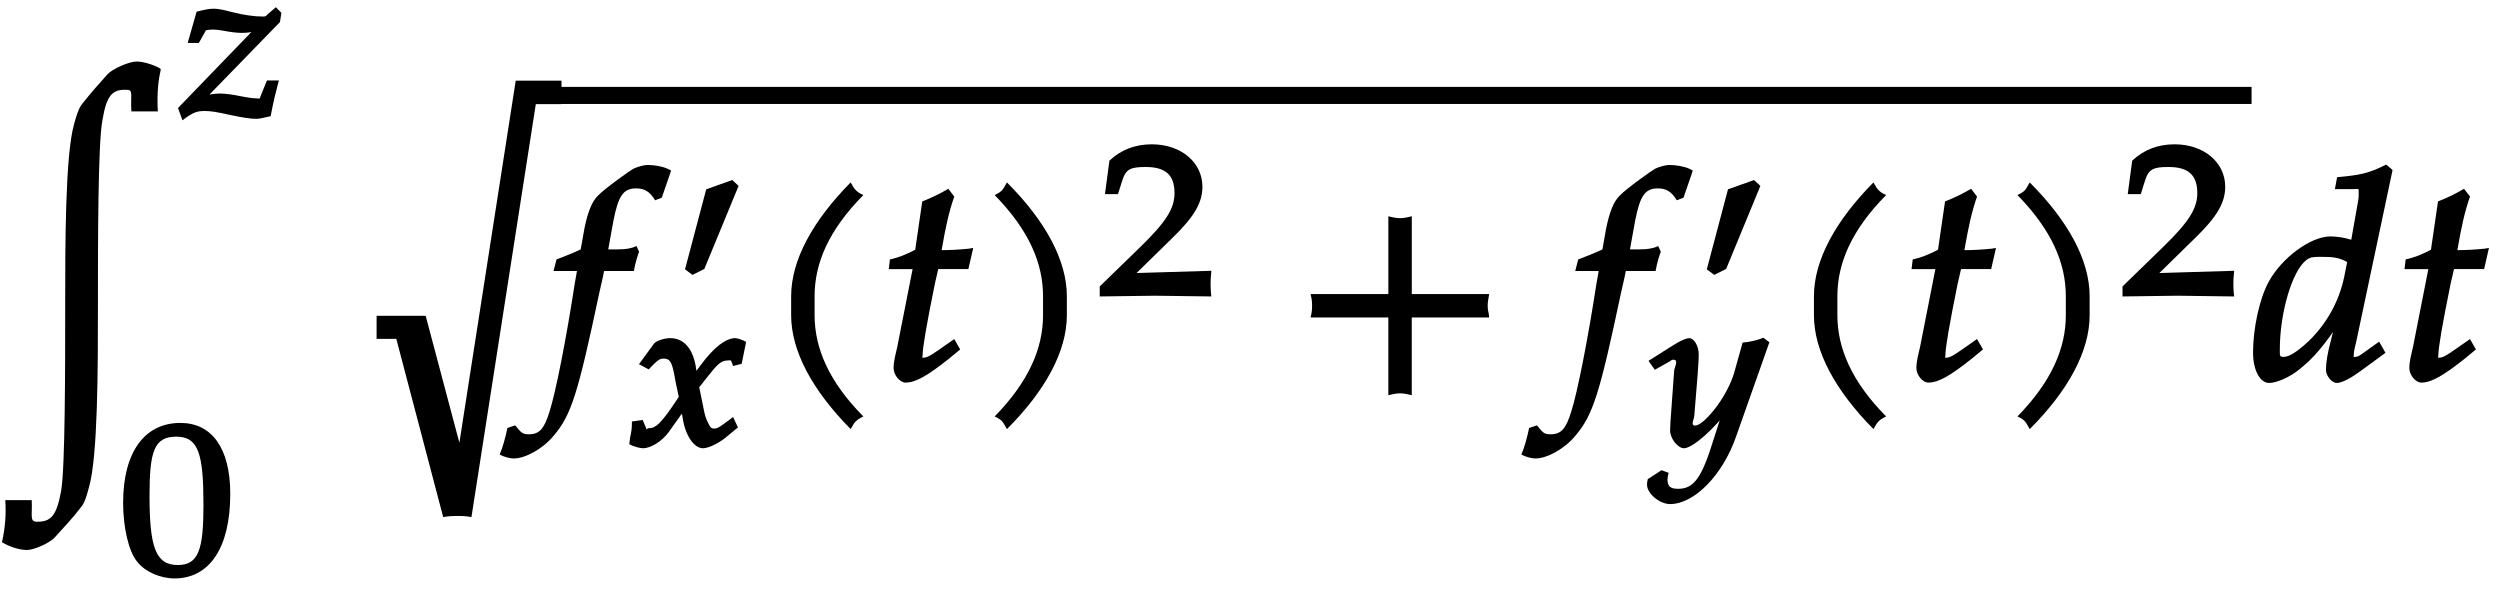
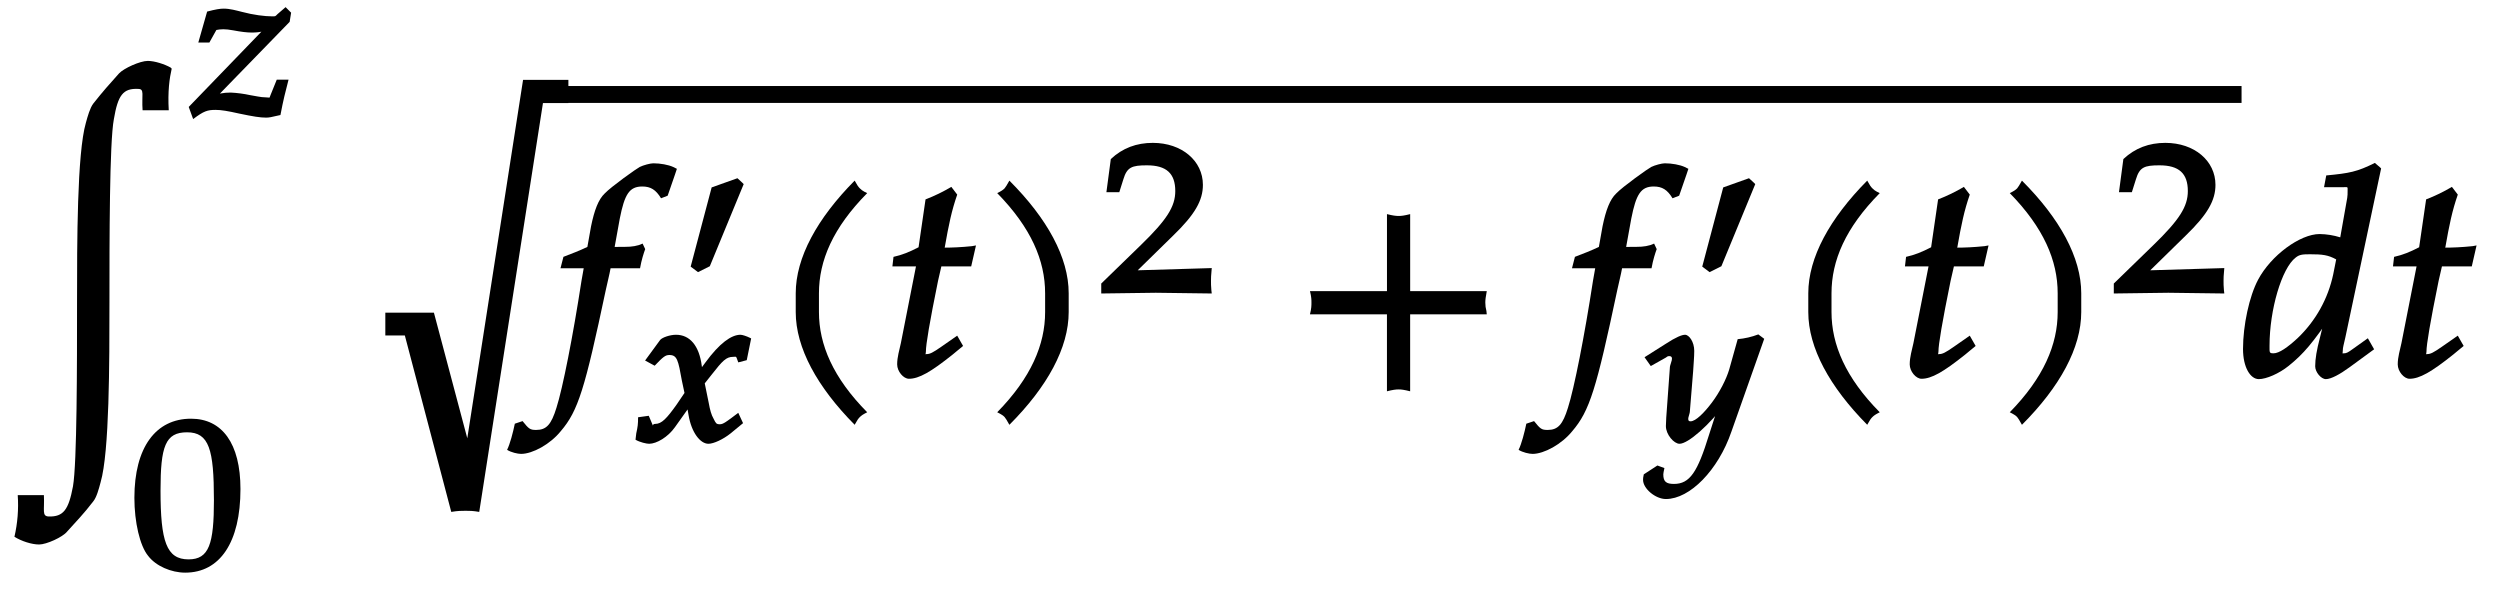
- <svg xmlns="http://www.w3.org/2000/svg" xmlns:xlink="http://www.w3.org/1999/xlink" width="140" height="25pt" viewBox="0 0 105 25">
+ <svg xmlns="http://www.w3.org/2000/svg" xmlns:xlink="http://www.w3.org/1999/xlink" width="140" height="33px" viewBox="0 0 105 25">
  <defs>
    <symbol overflow="visible" id="a">
      <path d="M7.422-13.094c-.25-.14-.672-.281-.969-.281-.328 0-1.016.313-1.219.531-.406.453-.687.766-1.093 1.281-.141.188-.235.532-.313.813-.375 1.297-.375 5.078-.375 7.625 0 2.61 0 6.813-.172 7.797-.187 1-.406 1.297-1.031 1.281-.297-.016-.172-.25-.203-.906H.937a5.986 5.986 0 01-.14 1.766c.297.187.734.328 1.047.328.312 0 1-.313 1.187-.547.406-.453.703-.75 1.11-1.282.14-.171.234-.515.312-.812.375-1.281.375-5.063.375-7.625 0-2.594 0-6.813.188-7.781.171-1.016.39-1.313 1.03-1.281.282 0 .141.25.188.906h1.11c-.047-.797.031-1.36.125-1.766zm0 0" />
    </symbol>
    <symbol overflow="visible" id="d">
      <path d="M9.063-11.61v-.843H7.14L4.67 3.422h.282l-1.594-6H1.297v.969h.828l1.969 7.484c.281-.047.437-.047.61-.047.155 0 .312 0 .577.047l2.703-17.344h1.079zm0 0" />
    </symbol>
    <symbol overflow="visible" id="e">
      <path d="M4.938-8.875c-.204-.094-.547-.156-.844-.156-.125 0-.422.078-.578.156-.125.063-1.204.828-1.485 1.125-.265.25-.437.703-.578 1.39l-.156.876c-.36.171-.61.265-1.016.421l-.125.485h.985l-.094.531C.687-1.703.25.516-.016 1.343c-.218.704-.421.938-.859.938-.266 0-.313-.047-.578-.375l-.328.11c-.078.375-.203.859-.328 1.109.171.11.453.172.593.172.485 0 1.235-.406 1.688-.969.734-.86 1.016-1.781 1.906-5.984.063-.297.156-.656.203-.922h1.25c.063-.36.156-.64.219-.813l-.11-.234-.156.063c-.28.078-.406.078-1 .078h-.03l.218-1.204c.203-1.03.406-1.359.953-1.359.36 0 .578.14.797.5l.281-.11.313-.905.078-.235zm0 0" />
    </symbol>
    <symbol overflow="visible" id="h">
      <path d="M4.203-7.828a.735.735 0 01-.187-.14c-.063-.063-.11-.126-.22-.329-1.593 1.61-2.5 3.266-2.5 4.781v.797c0 1.516.907 3.172 2.5 4.781.11-.203.157-.265.22-.328.062-.062.125-.109.312-.203C2.875.063 2.281-1.344 2.281-2.719v-.797c0-1.39.594-2.78 2.047-4.25zm0 0" />
    </symbol>
    <symbol overflow="visible" id="i">
      <path d="M3.703-5.516c-.453.047-.86.063-1.156.063.172-.984.297-1.578.531-2.25l-.25-.328a7.16 7.16 0 01-1.094.531l-.296 2.031c-.391.203-.704.328-1.063.407l-.047.406h1l-.64 3.25C.625-1.11.53-.813.53-.5c0 .297.266.61.5.61.422 0 .922-.282 1.86-1.032.218-.172.14-.125.437-.36l-.25-.437-.672.469c-.36.25-.484.313-.625.313-.093 0-.031.046-.031-.11 0-.297.156-1.234.516-3l.14-.61h1.266l.203-.89zm0 0" />
    </symbol>
    <symbol overflow="visible" id="j">
      <path d="M3.766-2.719v-.797c0-1.515-.907-3.171-2.516-4.78-.11.202-.156.265-.203.327-.063.063-.125.11-.313.203 1.438 1.47 2.032 2.86 2.032 4.25v.797c0 1.375-.594 2.781-2.032 4.25.188.094.25.14.313.203.047.063.094.125.203.329C2.86.452 3.766-1.204 3.766-2.72zm0 0" />
    </symbol>
    <symbol overflow="visible" id="l">
      <path d="M8.266-2.766a1.332 1.332 0 01-.047-.359c0-.11.015-.234.062-.484h-3.25v-3.266c-.25.063-.375.078-.484.078-.125 0-.25-.016-.5-.078v3.266H.78c.063.25.063.375.063.484 0 .125 0 .25-.063.5h3.266V.641c.25-.063.375-.079.5-.079.11 0 .234.016.484.079v-3.266h3.25zm0 0" />
    </symbol>
    <symbol overflow="visible" id="n">
      <path d="M5.875-8.86l-.219-.187c-.75.375-1.078.438-2.062.531l-.094.5h.75c.281 0 .25-.046.25.157 0 .109 0 .203-.016.296L4.188-5.89a3.109 3.109 0 00-.875-.14c-.829 0-2.063.906-2.61 1.937-.375.703-.64 1.938-.64 2.938C.063-.375.374.125.734.125c.313 0 .86-.234 1.266-.563.64-.515 1.031-.984 1.844-2.187l-.25-.094-.266 1.078c-.14.532-.203.907-.203 1.22 0 .25.25.546.453.546.219 0 .594-.203 1-.5l1.047-.766-.266-.468-.656.468c-.172.125-.25.172-.36.172-.093 0-.046.031-.046-.14 0-.094.031-.204.11-.547l1.515-7.157zM4.031-5.03l-.14.703A5.233 5.233 0 012.375-1.61c-.422.39-.781.64-1.016.64-.187 0-.171-.031-.171-.328 0-1.516.515-3.281 1.109-3.734.156-.125.281-.14.61-.14.53 0 .765.03 1.109.218zm0 0" />
    </symbol>
    <symbol overflow="visible" id="b">
      <path d="M4.203-4.406l-.187-.188-.344.297c-.094.094-.078.094-.219.094-.328 0-.812-.063-1.281-.188-.25-.062-.516-.14-.781-.14-.157 0-.344.031-.704.125L.313-3.094h.47l.296-.531c.078-.016.172-.031.297-.031s.234.015.422.047c.328.062.578.093.781.093.36 0 .594-.062.906-.203l-.109-.234L-.094-.36l.188.515c.453-.344.61-.39.953-.39.234 0 .516.047 1 .156.594.125.89.172 1.14.172.126 0 .204-.016.61-.11.125-.656.203-.953.344-1.5h-.5l-.266.657c-.063.156 0 .093-.203.093-.219 0-.438-.062-.656-.093a5.038 5.038 0 00-.829-.11c-.312 0-.562.047-.921.188l.109.219L4.188-3.97l.062-.39zm0 0" />
    </symbol>
    <symbol overflow="visible" id="c">
      <path d="M4.719-3.375c0-1.938-.782-2.984-2.094-2.984C1.125-6.36.219-5.141.219-3c0 1.031.234 2.031.578 2.453.328.438.984.719 1.578.719 1.469 0 2.344-1.281 2.344-3.547zm-1.125.453c0 1.875-.203 2.531-1.078 2.531-.938 0-1.188-.765-1.188-2.921 0-1.876.203-2.47 1.125-2.47.938 0 1.14.735 1.14 2.86zm0 0" />
    </symbol>
    <symbol overflow="visible" id="f">
      <path d="M2.594-4.672l-.203-.187-1.094.39-.89 3.36.312.234.5-.25 1.437-3.484zm0 0" />
    </symbol>
    <symbol overflow="visible" id="g">
      <path d="M4.86-4.406c-.126-.063-.313-.125-.391-.125-.39 0-.89.36-1.485 1.172l-.359.484.266.094-.063-.422c-.11-.875-.515-1.328-1.094-1.328-.25 0-.578.11-.671.218l-.641.875.406.22c.36-.376.453-.454.625-.454.328 0 .375.219.531 1.094l.11.515-.328.485c-.422.594-.641.828-.907.828-.14 0-.093.11-.109.063l-.172-.407-.453.063c0 .297-.016.406-.078.687-.016.11-.016.14-.031.266.187.11.468.172.578.172.312 0 .797-.281 1.094-.703l.734-1.032-.266-.109.11.625c.125.75.5 1.219.843 1.219.22 0 .625-.188.938-.438l.531-.437-.203-.438c-.516.39-.64.485-.781.485-.156 0-.172-.047-.266-.235-.094-.156-.156-.39-.203-.656l-.172-.844.297-.375c.453-.578.61-.75.906-.75.157 0 .11-.062.219.235l.36-.094.187-.922zm0 0" />
    </symbol>
    <symbol overflow="visible" id="k">
      <path d="M4.75-.11c-.016-.187-.016-.265-.016-.39s0-.203.032-.547l-3.141.094 1.5-1.469c.938-.906 1.266-1.5 1.266-2.156 0-1.016-.891-1.781-2.125-1.781-.688 0-1.282.218-1.782.687L.297-4.266h.547l.172-.546c.156-.516.359-.594 1-.594.828 0 1.203.343 1.203 1.093 0 .657-.36 1.22-1.453 2.282L.078-.391v.422L2.391 0l2.375.031zm0 0" />
    </symbol>
    <symbol overflow="visible" id="m">
      <path d="M4.922-4.406l-.188-.14a3.25 3.25 0 01-.875.202L3.5-3.062c-.125.421-.406.968-.734 1.406-.329.437-.688.797-.907.797-.203 0-.03-.297-.03-.407l.14-1.718c.015-.266.047-.61.047-.86 0-.39-.22-.687-.391-.687-.125 0-.375.093-.828.39l-.89.563.265.375.64-.36c.047-.03.063-.062.141-.062.235 0 .047.313.031.453L.828-1.016l-.015.36c0 .36.343.75.578.75.359 0 1.265-.781 2-1.782l-.266-.093-.484 1.5c-.485 1.578-.813 2.078-1.485 2.078-.328 0-.453-.094-.453-.406 0-.047.016-.11.047-.266l-.297-.11-.578.376c-.031.125-.031.187-.031.234 0 .375.531.813.969.813 1.015 0 2.218-1.22 2.78-2.86l1.391-3.937zm0 0" />
    </symbol>
  </defs>
  <use xlink:href="#a" x="-.715" y="15.959" />
  <use xlink:href="#b" x="7.57" y="4.897" />
  <use xlink:href="#c" x="4.952" y="24.122" />
  <use xlink:href="#d" x="14.52" y="15.842" />
  <path d="M23.094 4.008h71.472" fill="none" stroke-width=".717" stroke="#000" stroke-miterlimit="10" />
  <use xlink:href="#e" x="23.092" y="15.959" />
  <use xlink:href="#f" x="28.364" y="12.42" />
  <use xlink:href="#g" x="26.415" y="18.733" />
  <use xlink:href="#h" x="31.932" y="15.959" />
  <use xlink:href="#i" x="37.001" y="15.959" />
  <use xlink:href="#j" x="41.042" y="15.959" />
  <use xlink:href="#k" x="46.111" y="12.42" />
  <use xlink:href="#l" x="54.264" y="15.959" />
  <use xlink:href="#e" x="66.004" y="15.959" />
  <use xlink:href="#f" x="71.279" y="12.42" />
  <use xlink:href="#m" x="69.331" y="18.733" />
  <use xlink:href="#h" x="74.889" y="15.959" />
  <use xlink:href="#i" x="79.958" y="15.959" />
  <use xlink:href="#j" x="83.999" y="15.959" />
  <use xlink:href="#k" x="89.068" y="12.42" />
  <g>
    <use xlink:href="#n" x="94.565" y="15.959" />
  </g>
  <g>
    <use xlink:href="#i" x="100.662" y="15.959" />
  </g>
</svg>
